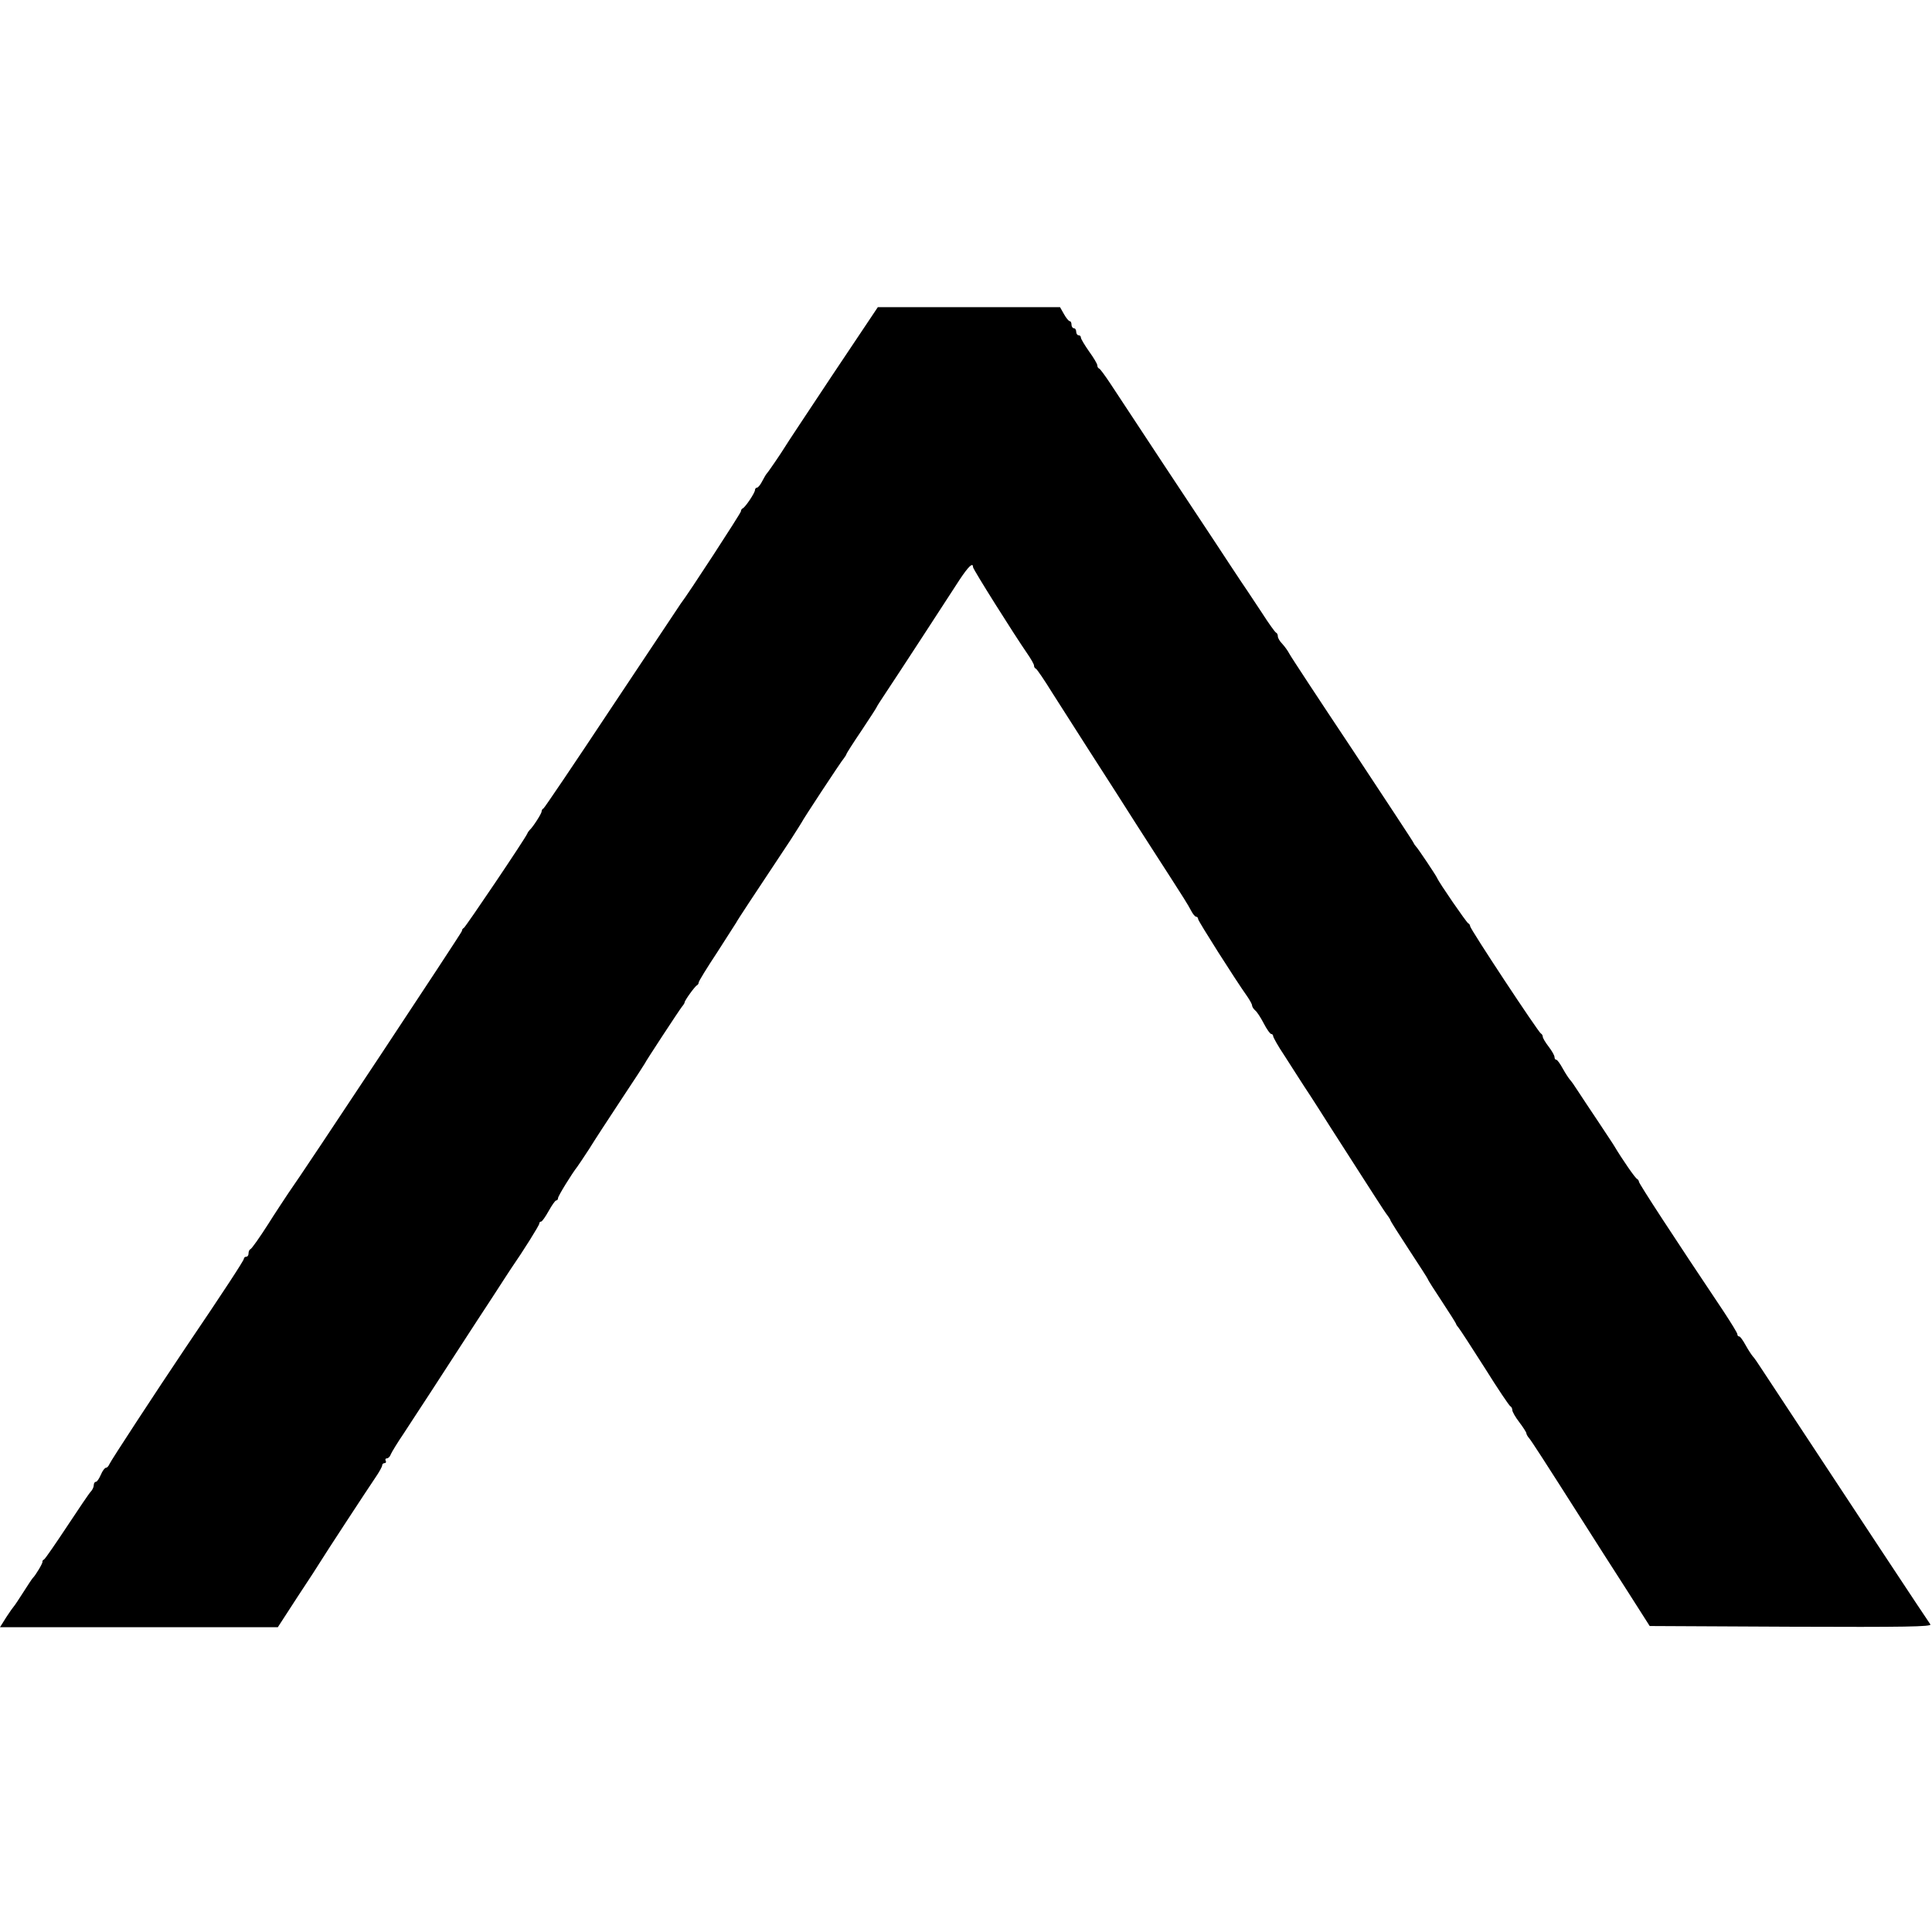
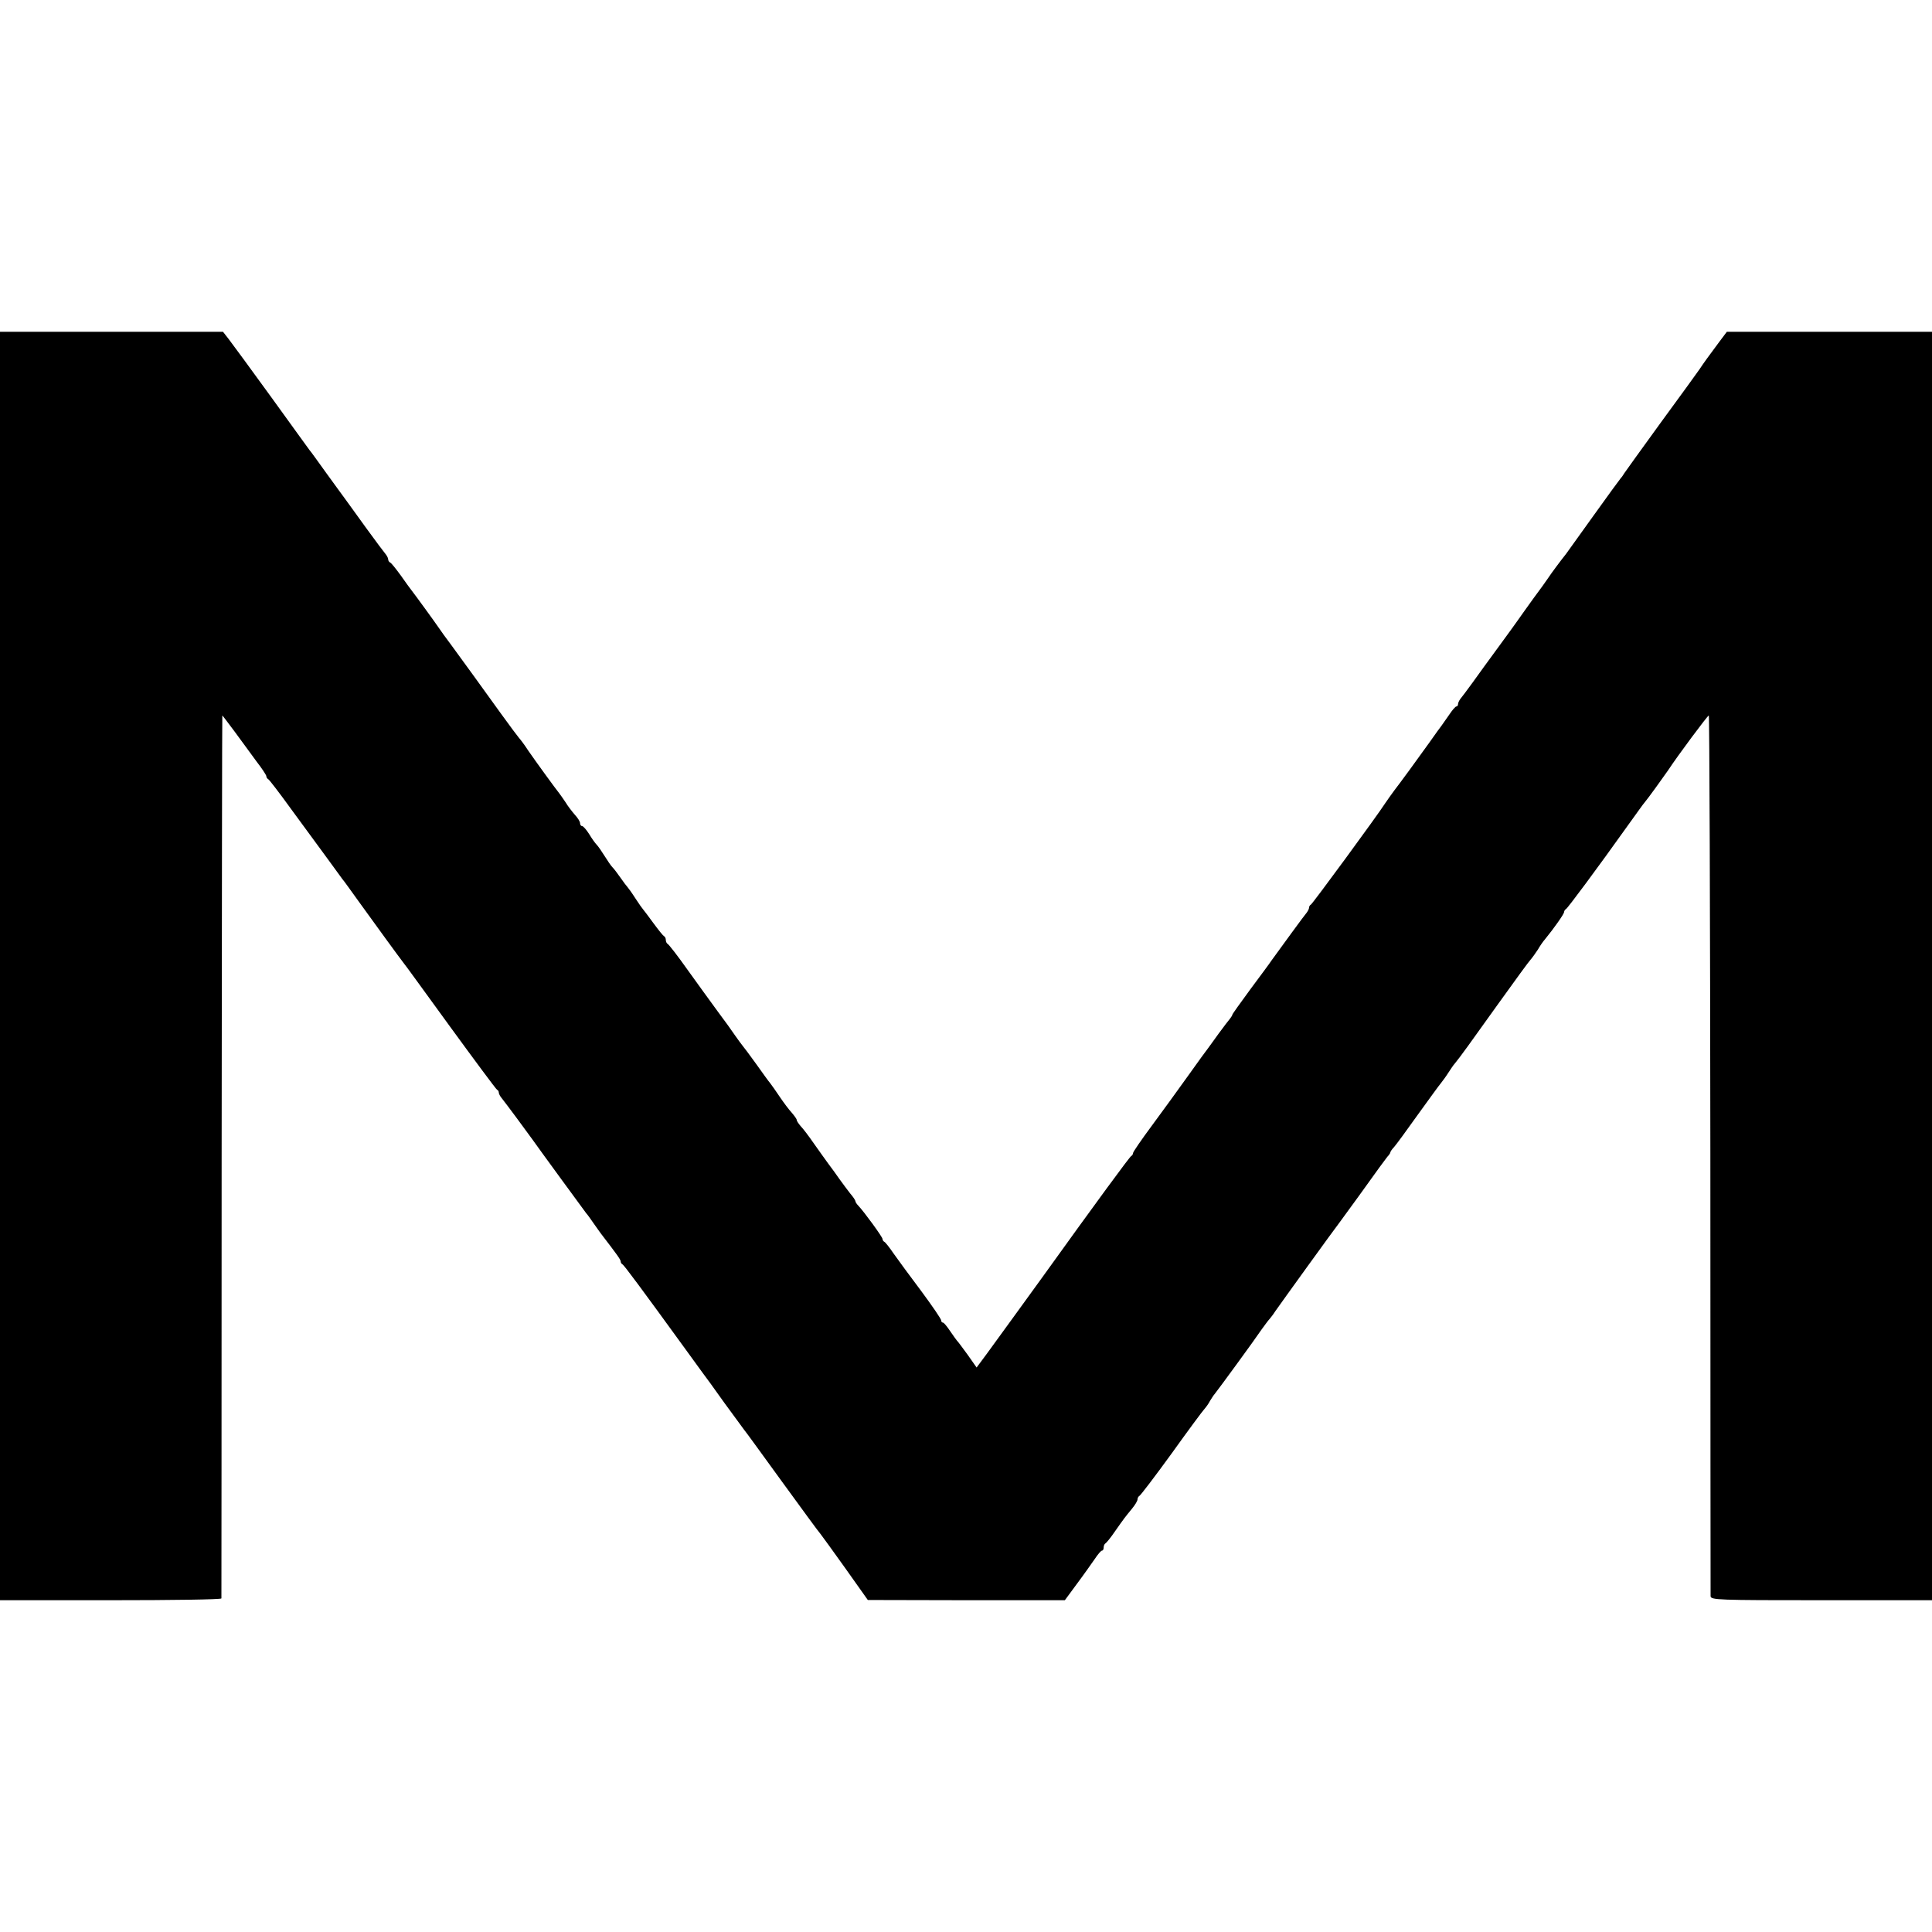
- <svg xmlns="http://www.w3.org/2000/svg" version="1.0" width="824pt" height="824pt" viewBox="0 0 824 824" preserveAspectRatio="xMidYMid meet">
-   <g transform="translate(0,824) scale(0.1,-0.1)" fill="#000000" stroke="none">
-     <path d="M3550 6640 c-106 -160 -198 -298 -204 -309 -14 -23 -69 -104 -76 -111 -3 -3 -11 -17 -19 -32 -8 -16 -18 -28 -23 -28 -4 0 -8 -5 -8 -10 0 -12 -41 -73 -52 -78 -5 -2 -8 -8 -8 -13 0 -7 -227 -356 -257 -394 -4 -6 -136 -204 -293 -440 -157 -237 -288 -431 -292 -433 -5 -2 -8 -8 -8 -13 0 -9 -38 -68 -51 -79 -3 -3 -8 -10 -10 -15 -7 -19 -264 -400 -271 -403 -5 -2 -8 -8 -8 -13 0 -6 -676 -1028 -741 -1119 -10 -15 -63 -95 -84 -129 -39 -61 -71 -106 -77 -109 -5 -2 -8 -10 -8 -18 0 -8 -4 -14 -10 -14 -5 0 -10 -4 -10 -9 0 -7 -84 -136 -250 -381 -123 -183 -318 -481 -323 -494 -4 -9 -10 -16 -15 -16 -5 0 -15 -13 -22 -30 -7 -16 -16 -30 -21 -30 -5 0 -9 -6 -9 -14 0 -8 -6 -21 -13 -28 -7 -7 -52 -74 -101 -148 -49 -74 -93 -138 -98 -141 -6 -3 -8 -8 -7 -10 3 -4 -30 -59 -41 -69 -3 -3 -21 -30 -40 -60 -19 -30 -37 -57 -40 -60 -3 -3 -18 -24 -33 -47 l-27 -43 592 0 593 0 85 131 c47 71 90 137 95 146 18 30 206 317 236 361 16 23 29 47 29 52 0 6 5 10 11 10 5 0 7 5 4 10 -3 5 -1 10 5 10 6 0 14 8 17 18 4 9 28 49 54 87 25 39 76 116 113 173 36 56 96 148 133 205 36 56 97 149 135 207 37 58 73 112 78 120 52 75 120 184 120 191 0 5 3 9 8 9 4 0 18 20 32 45 14 25 28 45 32 45 5 0 8 5 8 10 0 9 60 106 83 135 4 6 27 39 50 75 22 36 85 132 139 214 54 81 98 149 98 150 0 4 149 231 159 243 6 7 11 15 11 18 0 8 44 69 53 73 4 2 7 8 7 12 0 5 35 62 78 127 42 65 79 123 82 128 4 9 64 100 232 353 26 41 48 75 48 76 0 4 168 260 180 273 5 7 10 14 10 17 0 2 29 48 65 101 36 54 65 99 65 101 0 2 18 29 39 61 21 32 92 139 156 238 64 99 135 208 158 243 38 57 57 75 57 53 0 -9 175 -287 231 -368 16 -23 29 -46 29 -51 0 -6 3 -12 8 -14 4 -1 36 -48 70 -103 86 -135 226 -354 272 -425 5 -8 44 -69 86 -135 42 -66 109 -169 148 -230 39 -60 78 -122 85 -137 8 -16 18 -28 23 -28 4 0 8 -4 8 -10 0 -8 157 -256 211 -332 10 -15 19 -31 19 -36 0 -5 6 -15 13 -21 8 -6 24 -31 37 -56 13 -25 27 -45 32 -45 4 0 8 -4 8 -9 0 -5 21 -43 48 -83 26 -41 52 -81 57 -89 6 -9 19 -29 29 -45 11 -16 38 -58 61 -94 23 -36 74 -117 115 -180 41 -63 95 -149 122 -190 26 -41 52 -80 58 -87 5 -7 10 -15 10 -17 0 -3 36 -60 80 -127 44 -67 80 -123 80 -125 0 -3 27 -45 60 -95 33 -50 60 -93 60 -95 0 -3 5 -10 11 -17 6 -7 56 -84 112 -172 55 -88 104 -161 109 -163 4 -2 8 -9 8 -16 0 -7 13 -30 30 -52 16 -21 30 -43 30 -47 0 -4 5 -13 11 -20 10 -11 66 -98 234 -362 42 -66 122 -192 179 -280 l102 -160 603 -3 c484 -2 602 0 594 10 -10 13 -321 484 -722 1093 -14 22 -30 45 -36 51 -5 6 -19 27 -30 47 -11 20 -23 37 -27 37 -5 0 -8 4 -8 9 0 6 -27 49 -59 98 -213 318 -361 545 -361 553 0 4 -4 10 -8 12 -7 2 -63 83 -97 140 -5 9 -37 56 -69 105 -32 48 -71 106 -85 128 -14 22 -30 45 -36 51 -5 6 -19 27 -30 47 -11 20 -23 37 -27 37 -5 0 -8 5 -8 12 0 6 -11 26 -25 44 -14 18 -25 37 -25 42 0 6 -4 12 -8 14 -10 4 -302 446 -302 458 0 4 -3 10 -8 12 -7 3 -125 174 -133 194 -6 13 -83 128 -90 134 -3 3 -8 10 -10 15 -2 6 -120 184 -261 398 -142 213 -263 397 -269 409 -6 12 -20 31 -30 42 -11 11 -19 25 -19 32 0 7 -3 14 -8 16 -4 2 -31 39 -59 83 -29 44 -58 87 -63 95 -6 8 -41 61 -78 117 -37 56 -72 110 -79 120 -16 23 -375 567 -428 648 -22 33 -43 62 -47 63 -5 2 -8 8 -8 14 0 6 -16 33 -35 59 -19 27 -35 54 -35 59 0 6 -4 10 -10 10 -5 0 -10 7 -10 15 0 8 -4 15 -10 15 -5 0 -10 7 -10 15 0 8 -3 15 -7 15 -5 0 -16 14 -25 30 l-17 30 -389 0 -388 0 -194 -290z" />
+ <svg xmlns="http://www.w3.org/2000/svg" version="1.0" width="856pt" height="856pt" viewBox="0 0 856 856" preserveAspectRatio="xMidYMid meet">
+   <g transform="translate(0,856) scale(0.1,-0.1)" fill="#000000" stroke="none">
+     <path d="M0 4280 l0 -2810 490 0 c270 0 490 3 491 8 0 4 1 886 1 1960 1 1073 2 1952 3 1952 1 0 26 -33 55 -72 29 -40 73 -99 96 -131 24 -31 44 -61 44 -66 0 -5 4 -11 8 -13 4 -1 50 -61 102 -133 124 -169 218 -297 227 -310 5 -5 37 -50 73 -100 64 -89 182 -251 197 -270 5 -5 98 -134 208 -285 110 -151 203 -276 207 -278 5 -2 8 -8 8 -13 0 -5 6 -17 14 -26 17 -21 114 -152 136 -183 20 -29 227 -312 237 -325 5 -5 20 -26 33 -45 13 -19 28 -39 32 -45 73 -95 88 -116 88 -124 0 -5 4 -11 8 -13 7 -3 86 -110 277 -373 33 -46 68 -93 77 -106 10 -13 54 -73 97 -134 44 -60 84 -114 88 -120 5 -5 80 -109 168 -230 88 -121 164 -225 170 -231 5 -6 55 -75 110 -152 l100 -141 436 -1 437 0 53 72 c30 40 65 90 79 110 14 21 28 38 33 38 4 0 7 6 7 14 0 8 4 16 8 18 4 2 23 25 42 53 42 60 44 62 75 100 14 17 25 35 25 42 0 6 4 13 8 15 5 2 69 86 143 188 73 102 139 191 146 198 7 8 18 23 24 35 7 11 16 26 21 31 16 20 175 237 208 286 14 19 29 40 35 46 5 6 17 21 25 34 20 29 266 370 286 395 19 25 144 198 176 243 13 18 29 39 35 47 7 7 13 16 13 19 0 3 7 14 16 23 9 10 56 74 105 143 50 69 96 133 104 142 7 9 22 29 32 45 10 15 22 34 28 40 21 25 70 93 195 268 71 99 135 187 143 195 7 8 21 28 31 43 9 16 23 36 31 45 41 50 85 113 85 121 0 5 4 11 8 13 7 3 135 175 279 377 34 47 65 91 70 96 13 15 86 116 103 141 44 67 176 244 181 244 3 0 6 -874 7 -1942 0 -1069 1 -1951 1 -1960 1 -17 31 -18 491 -18 l490 0 0 2810 0 2810 -455 0 -454 0 -33 -44 c-47 -63 -71 -96 -88 -122 -8 -12 -85 -118 -170 -234 -85 -117 -159 -220 -165 -229 -5 -9 -12 -18 -15 -21 -3 -3 -57 -77 -120 -165 -63 -88 -118 -164 -122 -170 -21 -26 -65 -85 -78 -105 -8 -12 -37 -53 -65 -90 -27 -38 -57 -79 -65 -91 -8 -12 -48 -67 -89 -123 -41 -55 -93 -128 -117 -161 -24 -33 -48 -65 -54 -72 -5 -7 -10 -17 -10 -23 0 -5 -3 -10 -7 -10 -5 0 -19 -17 -33 -38 -14 -20 -29 -41 -33 -47 -4 -5 -29 -39 -54 -75 -55 -77 -126 -174 -156 -213 -12 -16 -28 -39 -37 -52 -40 -62 -325 -450 -332 -453 -4 -2 -8 -8 -8 -13 0 -6 -5 -15 -10 -22 -10 -11 -122 -165 -156 -212 -7 -11 -50 -69 -94 -128 -44 -60 -80 -110 -80 -113 0 -3 -5 -10 -10 -17 -6 -7 -29 -37 -51 -67 -21 -30 -43 -59 -47 -65 -4 -5 -44 -59 -87 -120 -43 -60 -116 -161 -162 -223 -46 -62 -83 -116 -83 -121 0 -5 -4 -11 -8 -13 -6 -2 -153 -202 -398 -543 -45 -62 -202 -279 -241 -332 l-46 -62 -40 57 c-23 31 -43 59 -47 62 -3 3 -16 22 -30 42 -14 21 -28 38 -32 38 -5 0 -8 5 -8 10 0 6 -39 63 -87 128 -49 65 -104 140 -123 167 -19 28 -38 52 -42 53 -4 2 -8 8 -8 13 0 8 -79 117 -107 147 -7 7 -13 16 -13 20 0 4 -10 19 -23 34 -12 15 -33 44 -47 63 -14 20 -36 51 -50 69 -14 19 -43 60 -65 91 -22 32 -48 66 -58 76 -9 11 -17 22 -17 27 0 4 -10 18 -22 32 -13 14 -36 45 -53 70 -16 24 -35 51 -42 60 -7 8 -35 47 -62 85 -28 39 -55 75 -61 82 -6 7 -20 27 -33 45 -12 18 -47 67 -78 108 -30 41 -91 125 -134 185 -43 61 -83 112 -87 113 -4 2 -8 10 -8 17 0 7 -3 15 -8 17 -4 2 -25 28 -47 58 -22 30 -42 57 -45 60 -3 3 -19 25 -35 50 -16 25 -32 47 -35 50 -3 3 -17 21 -30 40 -13 19 -30 41 -36 47 -7 7 -22 29 -35 50 -13 21 -29 44 -35 50 -7 7 -22 28 -34 48 -12 19 -26 35 -31 35 -5 0 -9 6 -9 13 0 7 -10 23 -23 37 -12 14 -31 38 -41 55 -11 16 -23 34 -28 40 -17 21 -105 142 -138 190 -18 28 -37 52 -40 55 -3 3 -40 52 -81 109 -83 115 -165 229 -221 305 -21 28 -46 62 -55 76 -17 25 -105 146 -120 165 -5 6 -26 35 -47 65 -22 30 -43 57 -48 58 -4 2 -8 8 -8 13 0 6 -5 15 -10 22 -6 7 -46 60 -88 118 -42 59 -85 117 -94 130 -10 13 -47 65 -83 114 -36 50 -68 95 -73 100 -4 6 -81 111 -170 235 -90 124 -175 240 -189 258 l-25 32 -494 0 -494 0 0 -2810z" />
  </g>
</svg>
